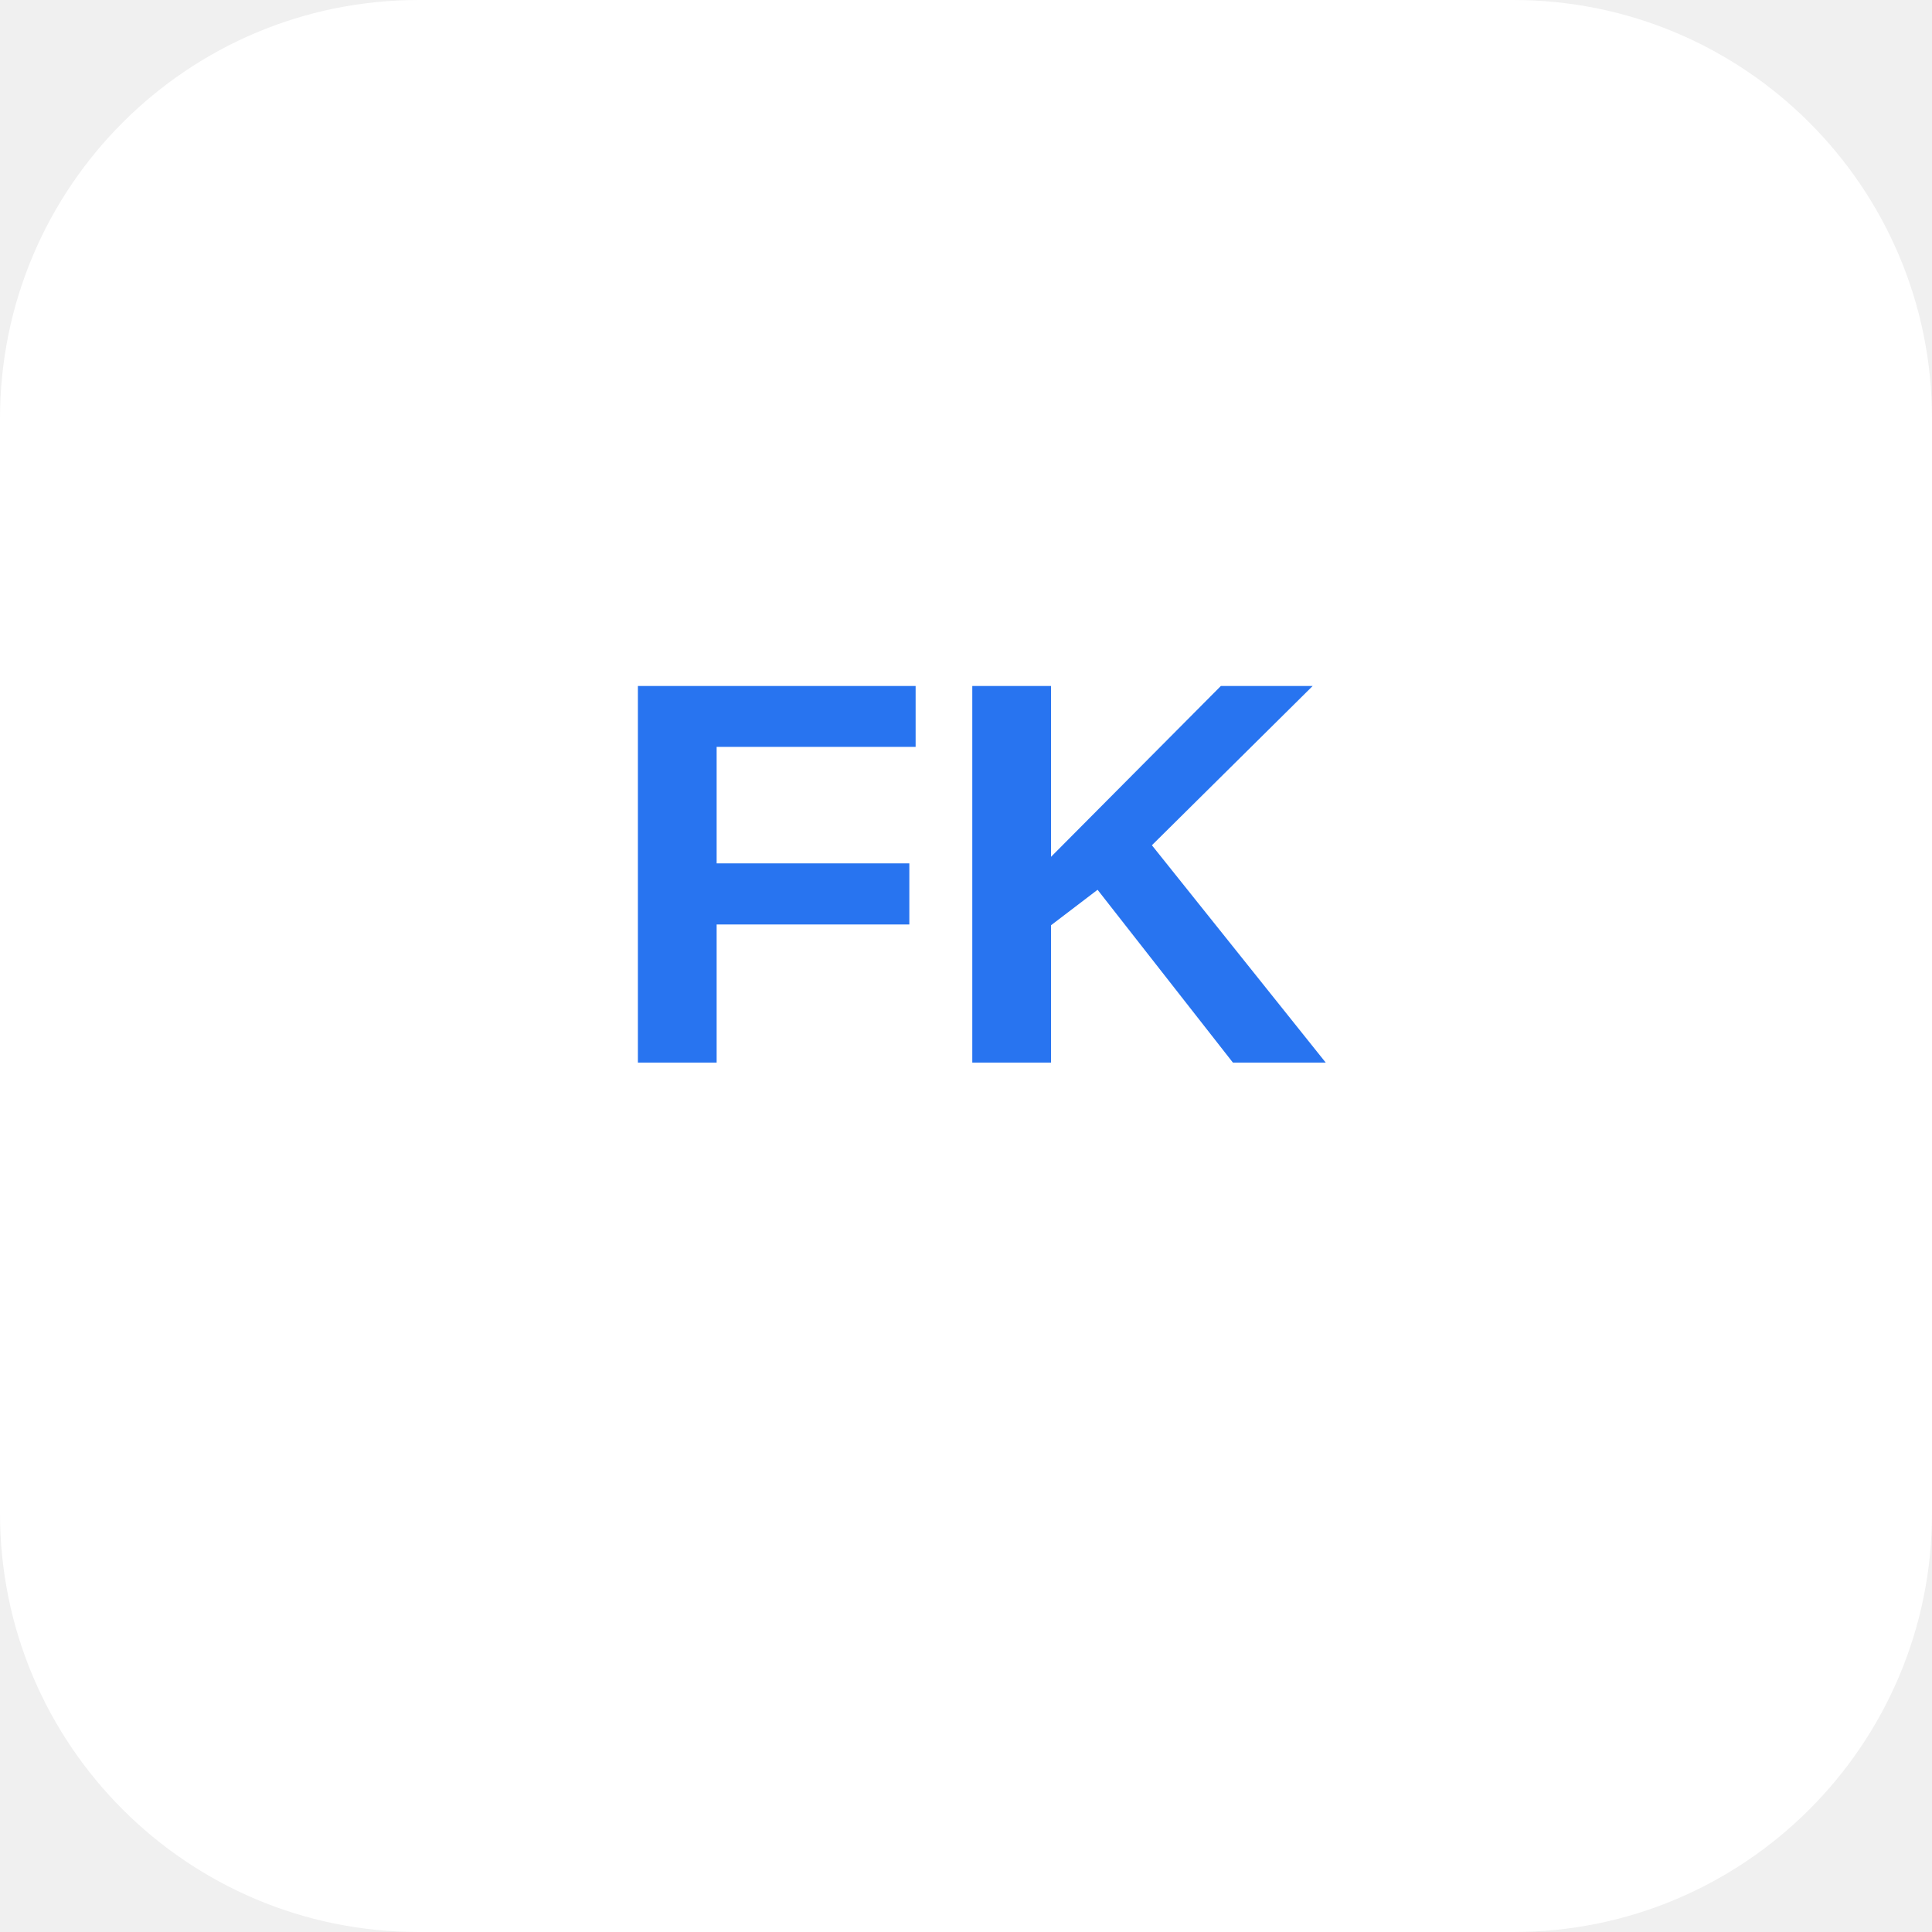
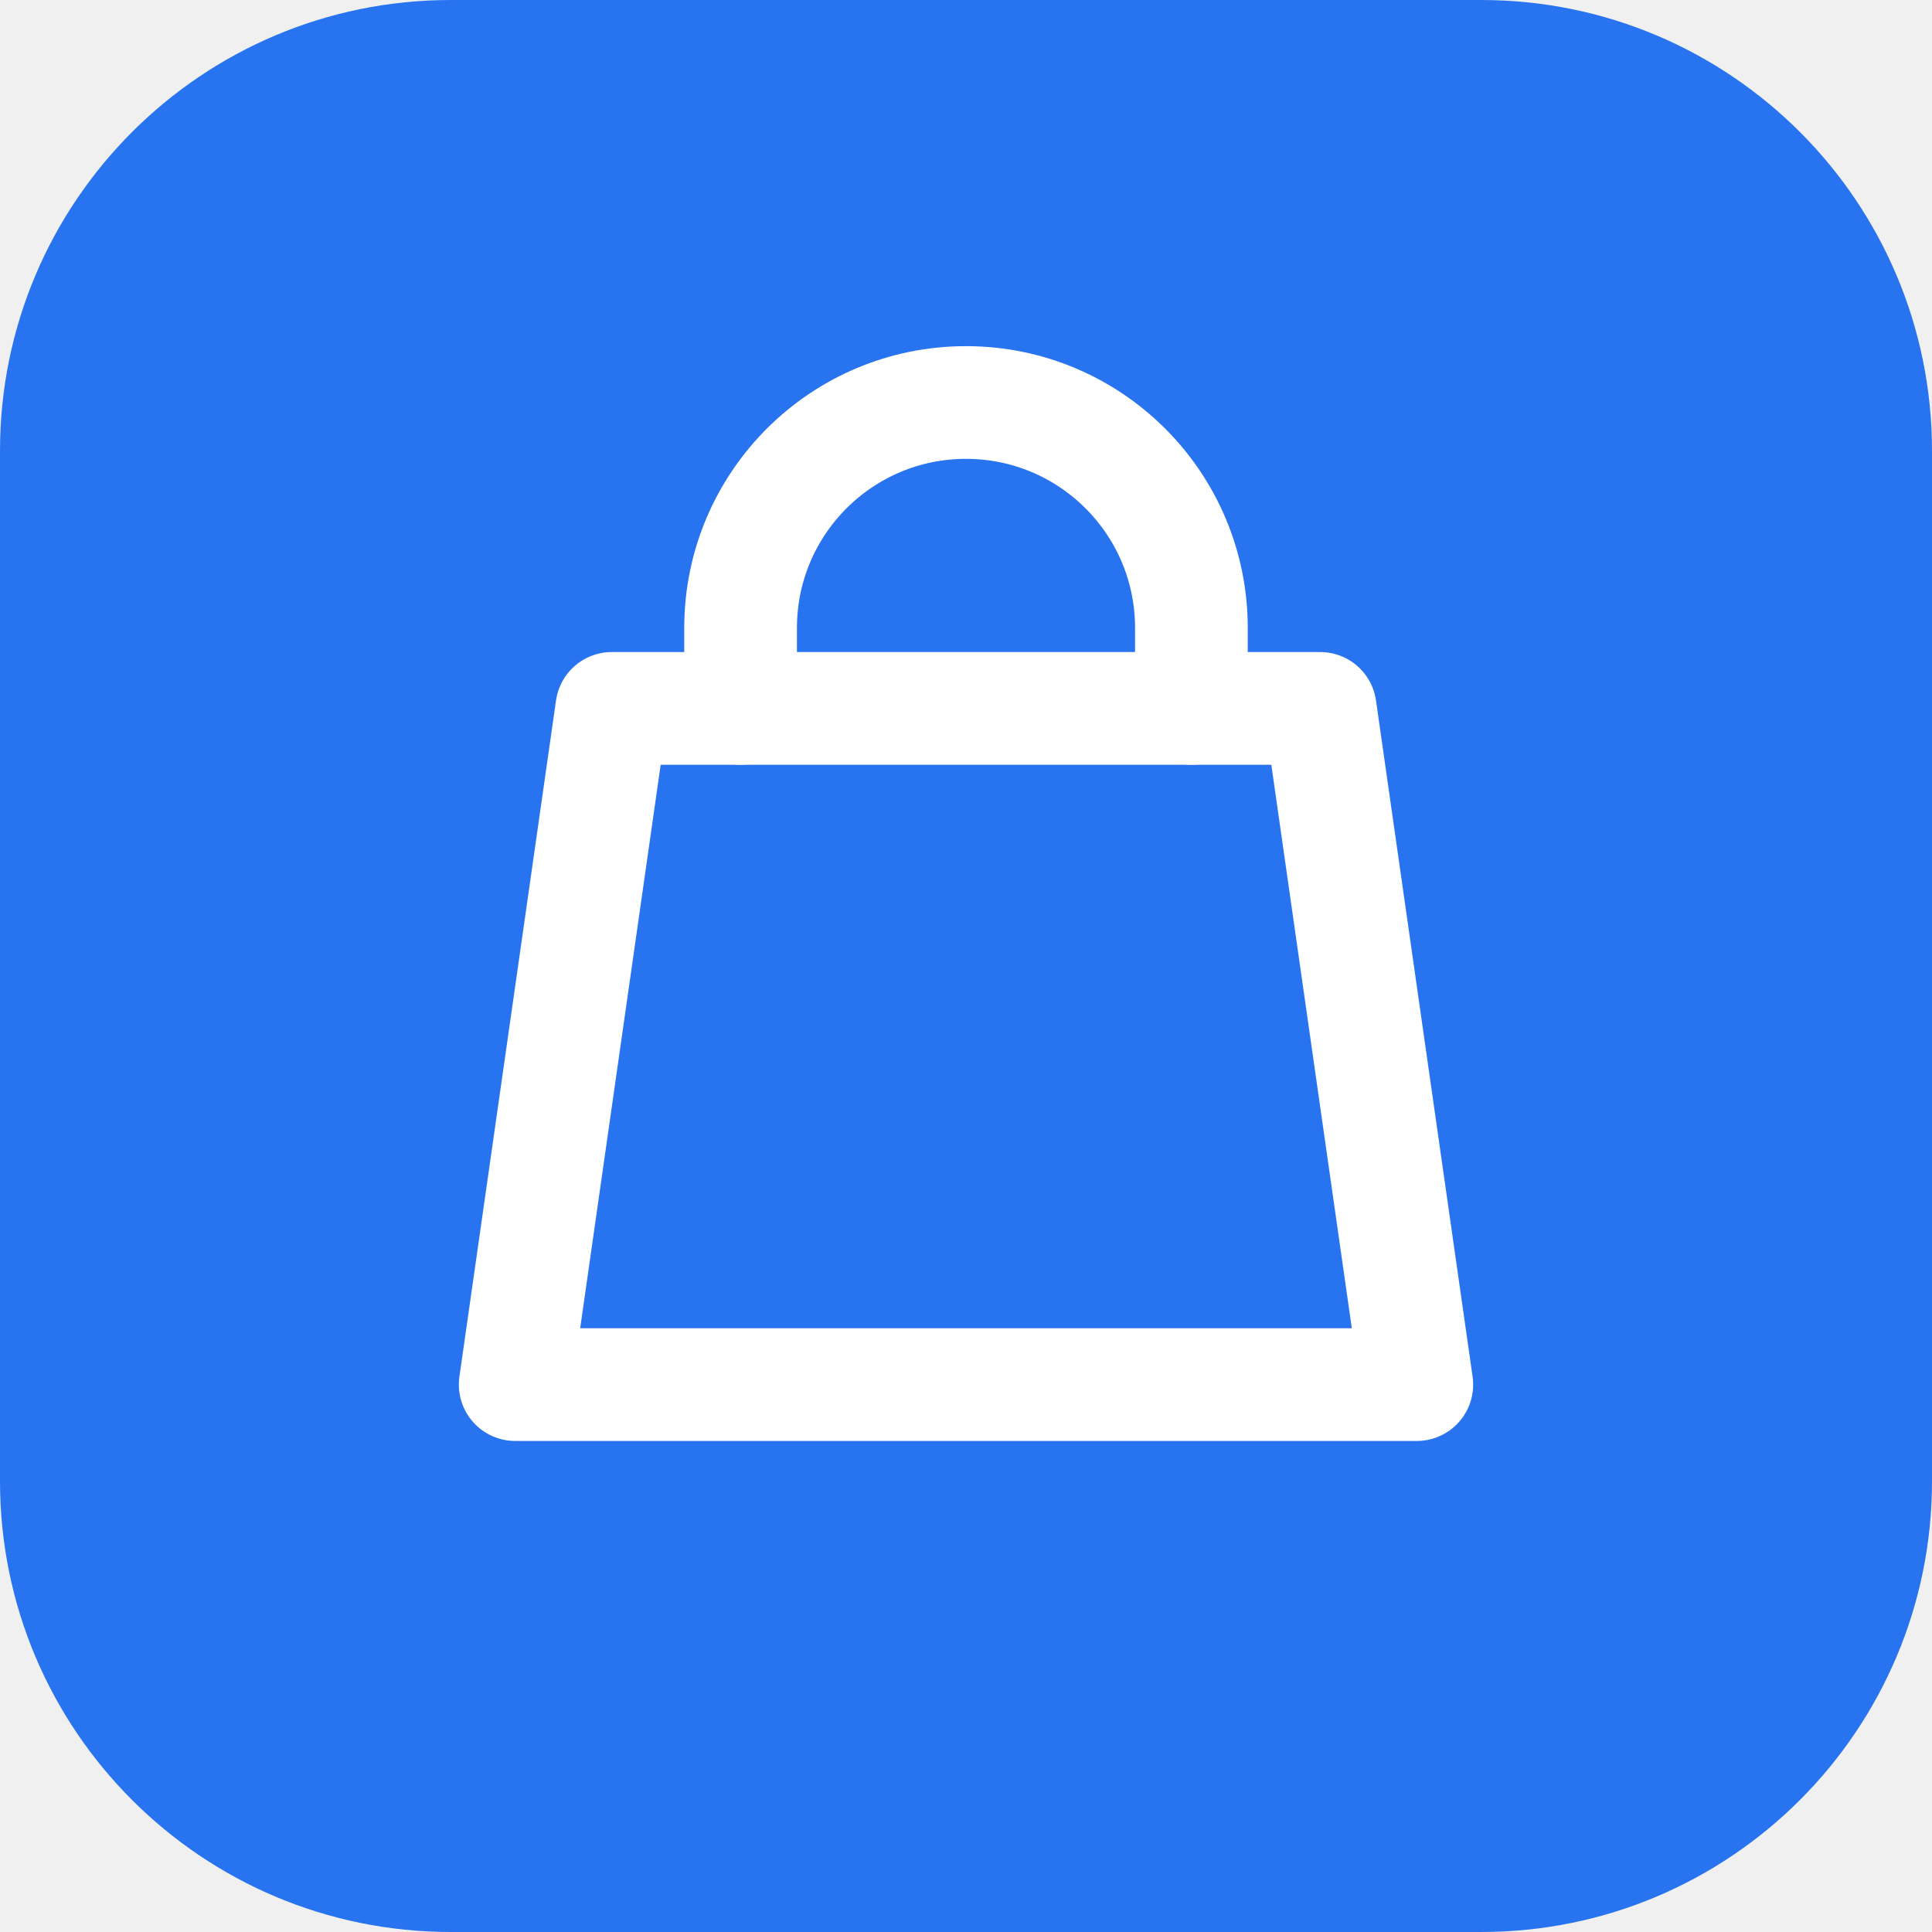
<svg xmlns="http://www.w3.org/2000/svg" viewBox="0 0 120 120">
-   <rect width="120" height="120" rx="26" fill="#FFFFFF" />
-   <text x="60" y="66" text-anchor="middle" font-family="'Plus Jakarta Sans',Arial,sans-serif" font-size="34" font-weight="800" fill="#2874F0">FK</text>
+   <rect width="120" height="120" rx="28" fill="#2874F0" />
+   <path d="M38 44h44l6 42H32z" fill="none" stroke="#fff" stroke-width="7" stroke-linejoin="round" />
+   <path d="M46 44v-5a14 14 0 0 1 28 0v5" fill="none" stroke="#fff" stroke-width="7" stroke-linecap="round" />
</svg>
